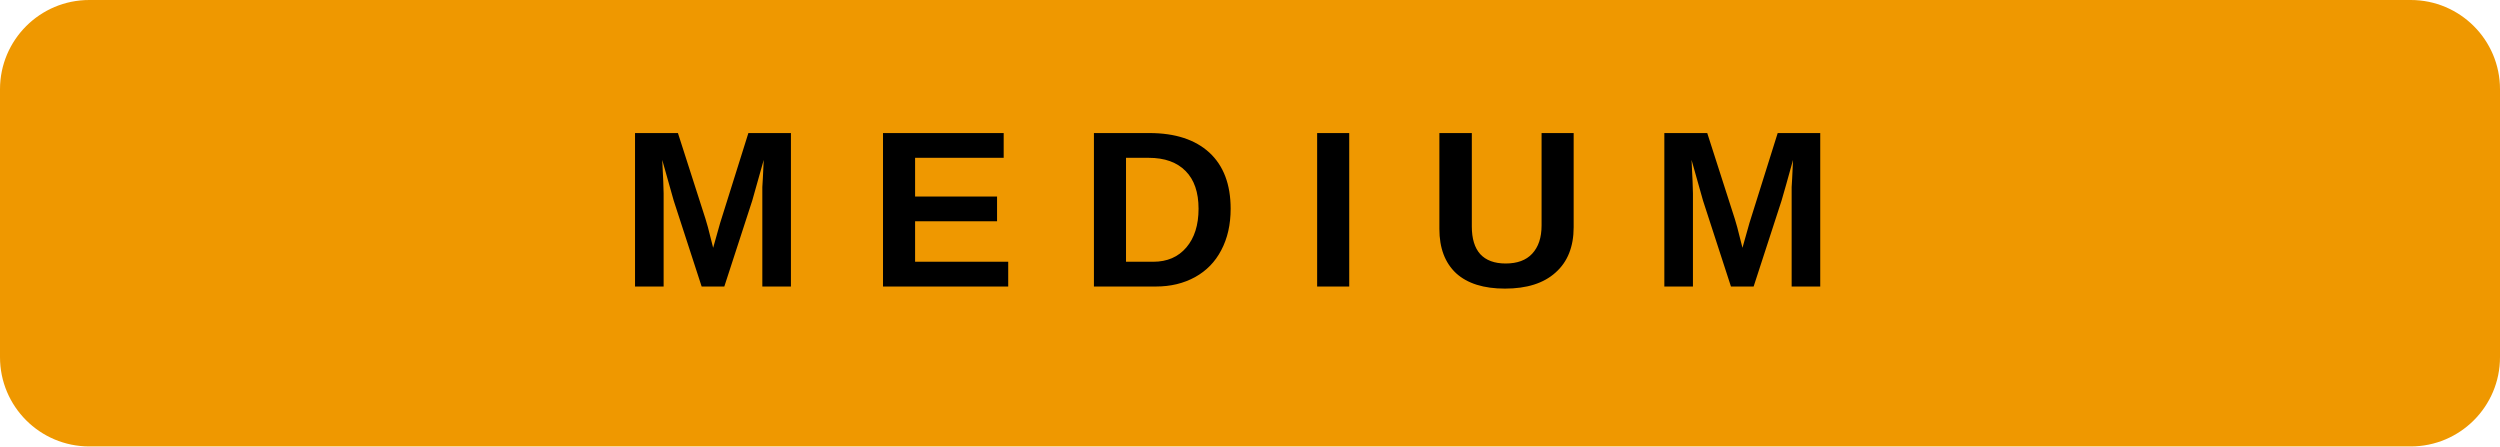
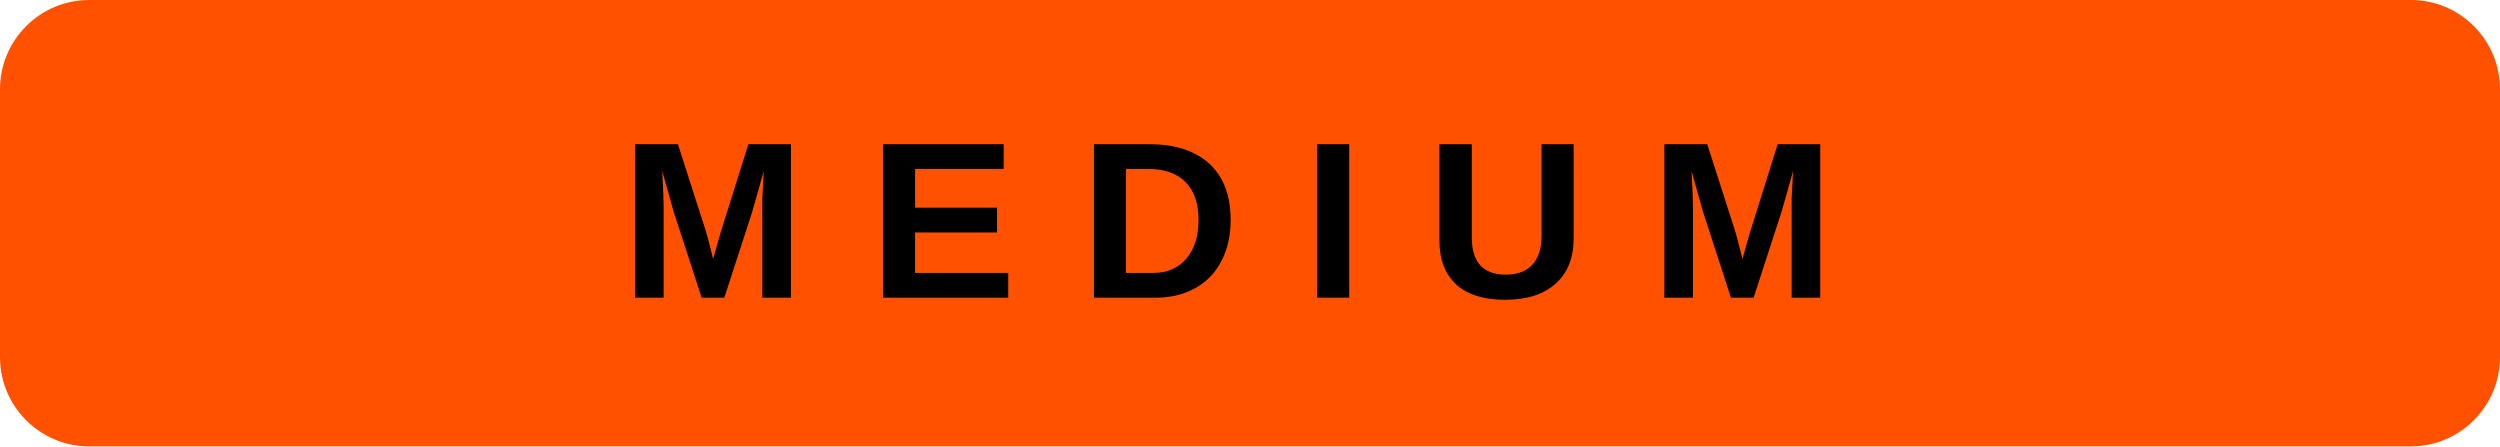
<svg xmlns="http://www.w3.org/2000/svg" width="112" height="20" viewBox="0 0 112 20" role="img" aria-label="P2">
-   <rect width="112" height="20" rx="4" transform="matrix(-1 0 0 1 112 0)" fill="#EF9800" />
-   <text x="55.0" y="10.0" text-anchor="middle" dominant-baseline="middle" font-family="Arial, Helvetica, sans-serif" font-size="10" font-weight="700" fill="#000000">M E D I U M</text>
+   <rect width="112" height="20" rx="4" transform="matrix(-1 0 0 1 112 0)" fill="#FF5100" />
+   <text x="55.0" y="10.5" text-anchor="middle" dominant-baseline="middle" font-family="Arial, Helvetica, sans-serif" font-size="10" font-weight="700" fill="#000000">M E D I U M</text>
</svg>
